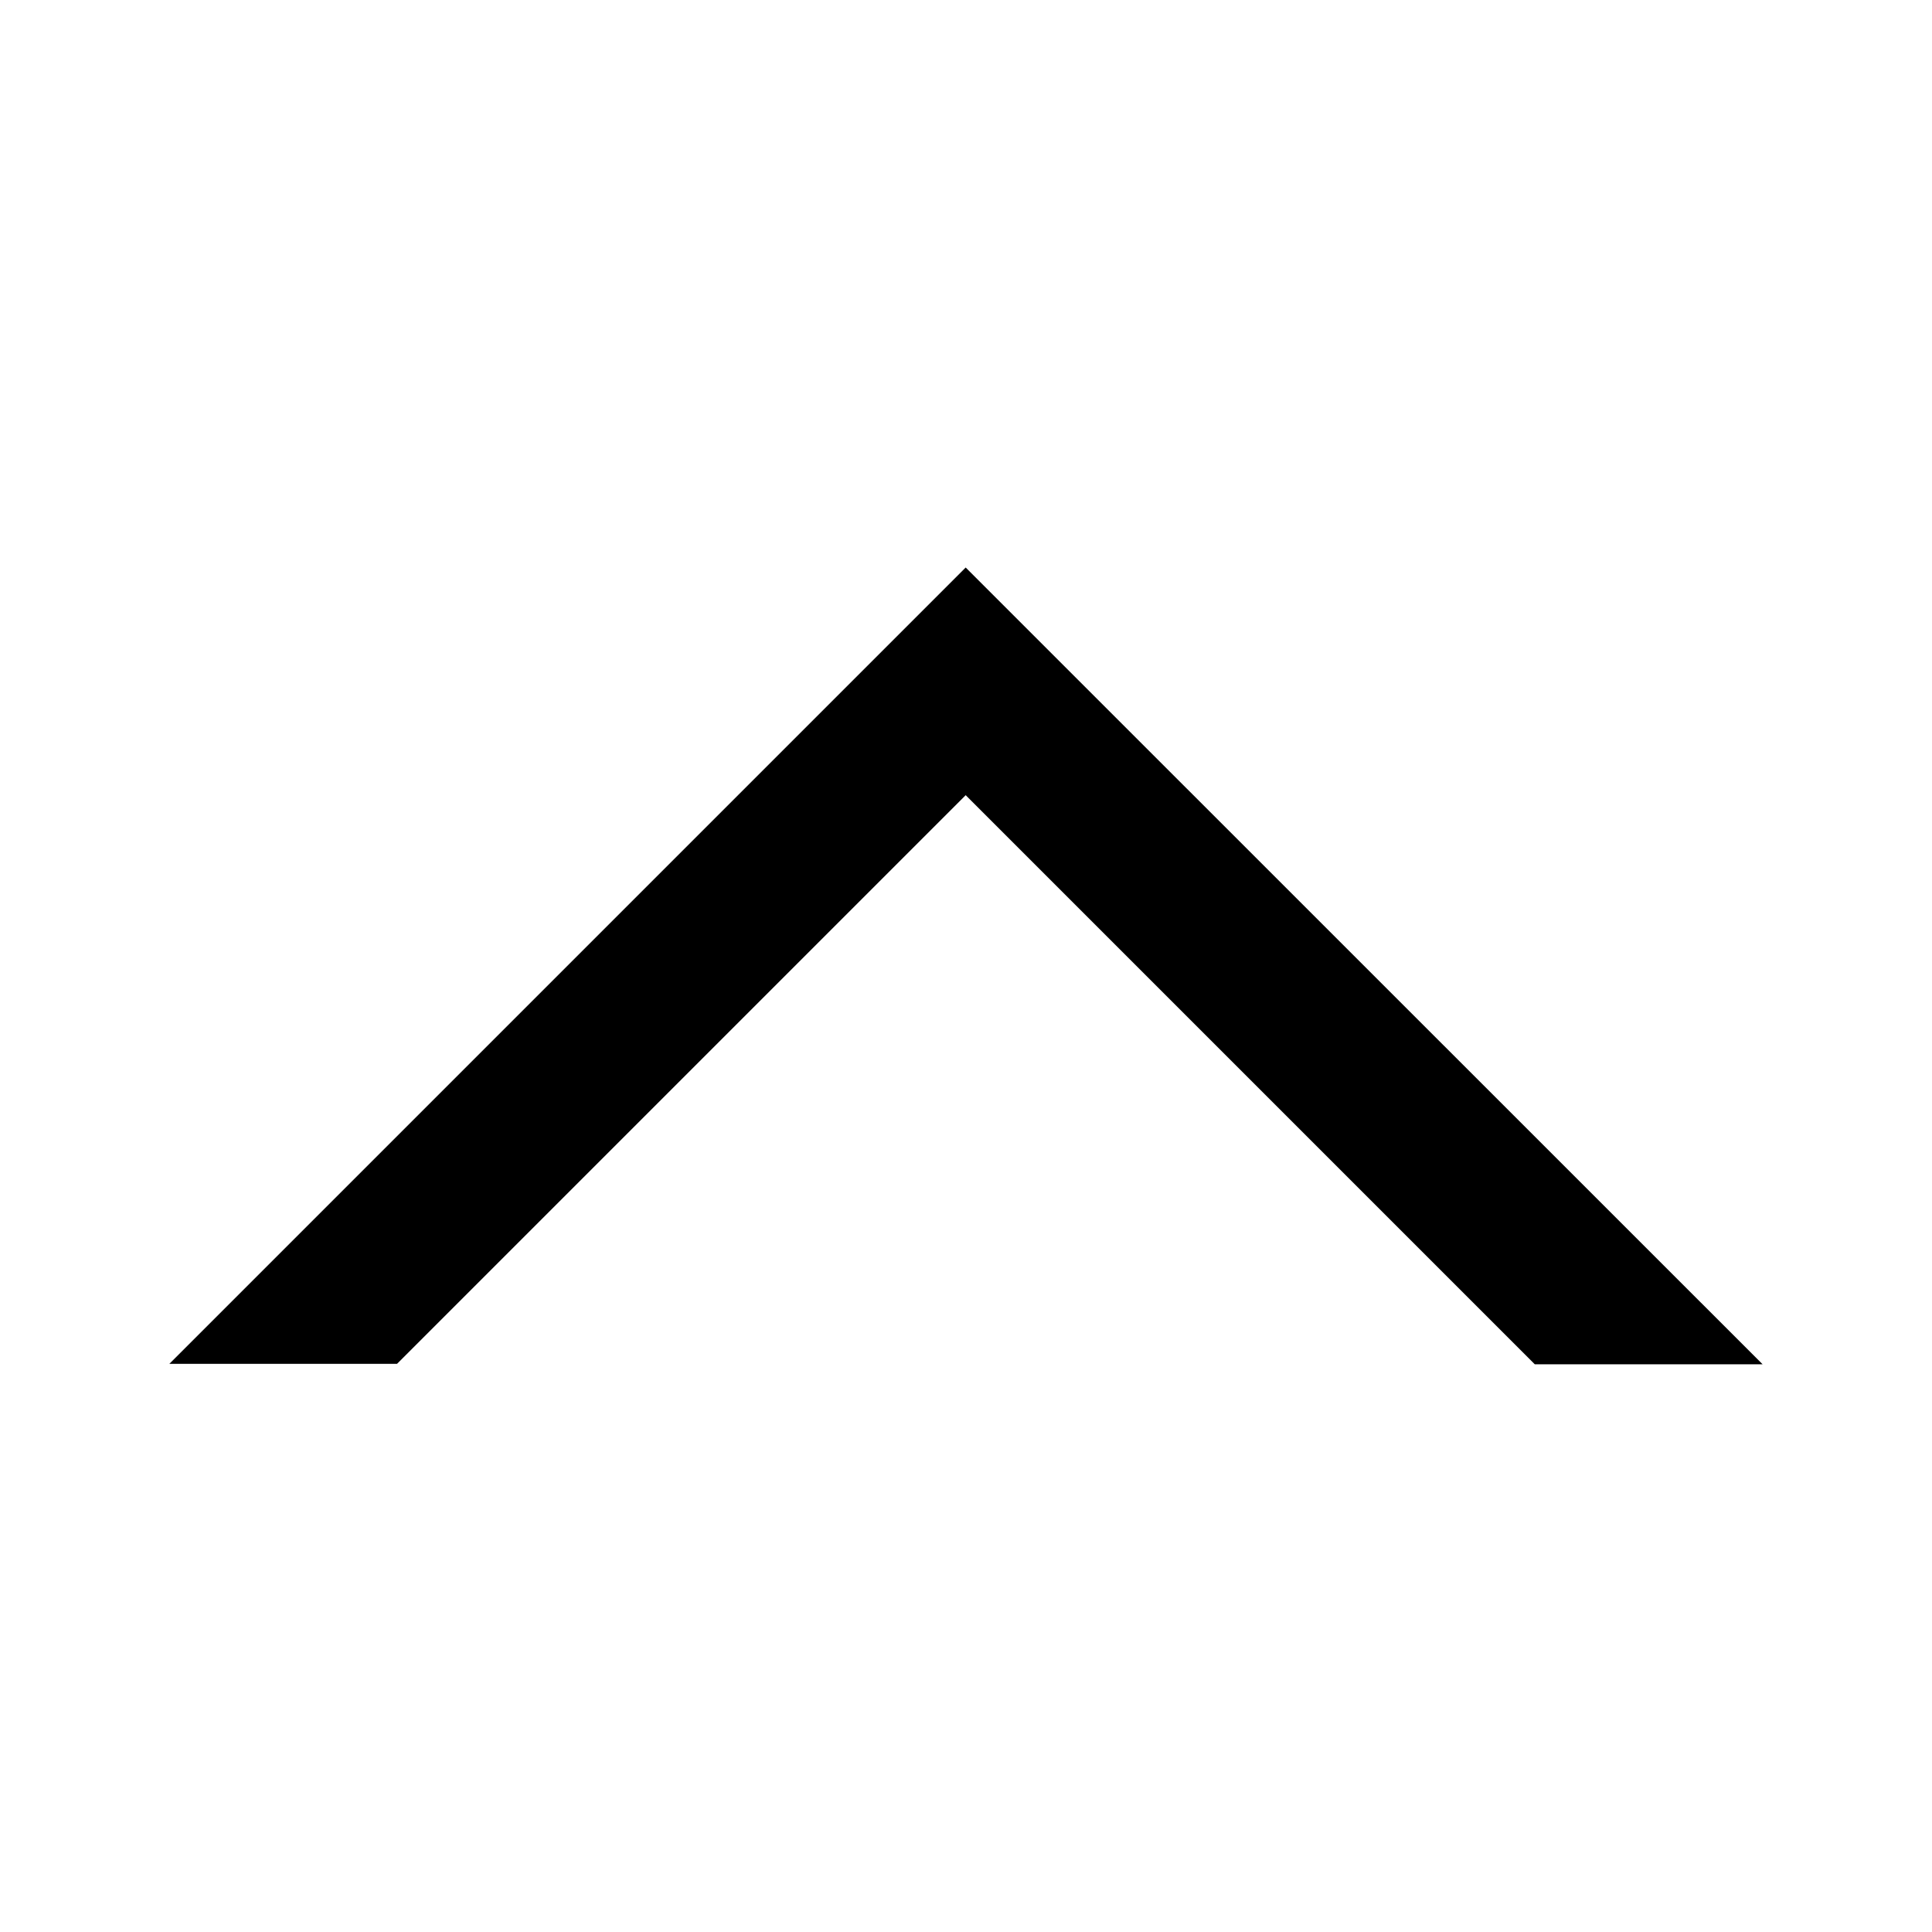
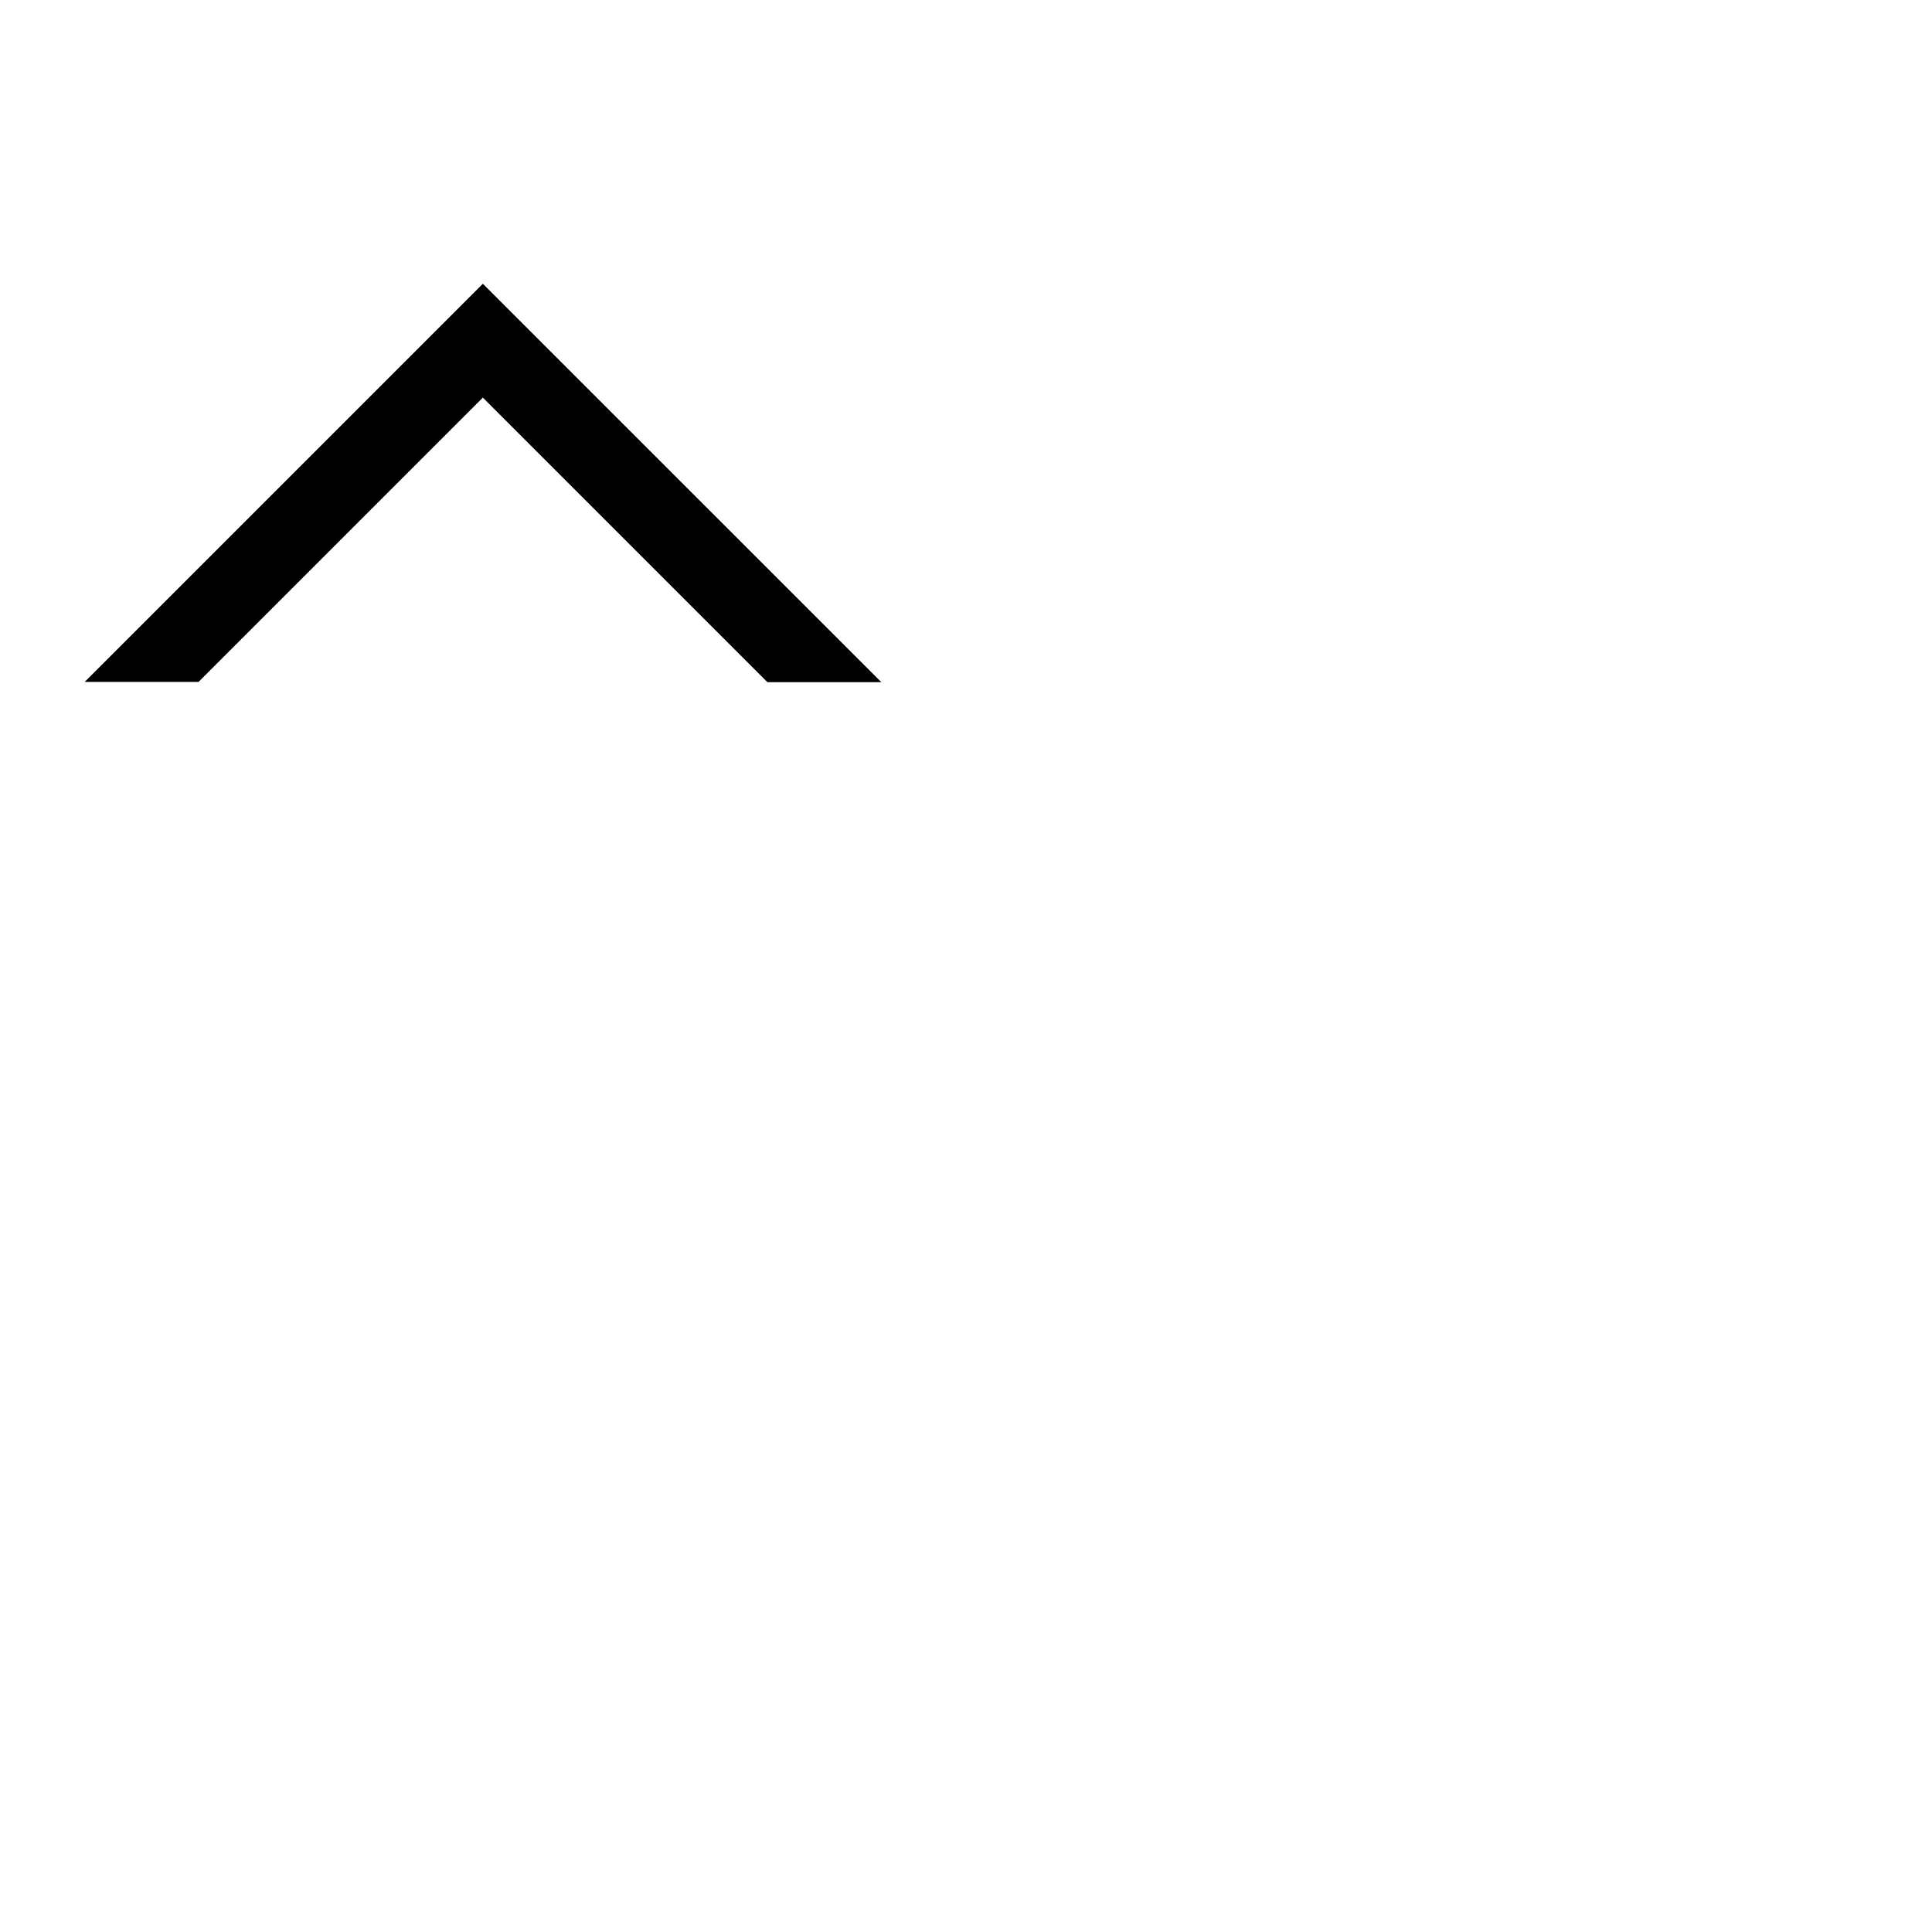
- <svg xmlns="http://www.w3.org/2000/svg" width="12px" height="12px" viewBox="0 0 12 12" version="1.1">
+ <svg xmlns="http://www.w3.org/2000/svg" viewBox="0 0 24 24" version="1.1">
  <g stroke="none" stroke-width="1" fill-rule="evenodd">
    <path d="M9.533,3.526 L5.998,7.061 L2.466,3.529 L1.052,3.529 L5.998,8.475 L10.948,3.526 L9.533,3.526" transform="translate(6, 6) scale(1, -1) translate(-6, -6) " />
  </g>
</svg>
